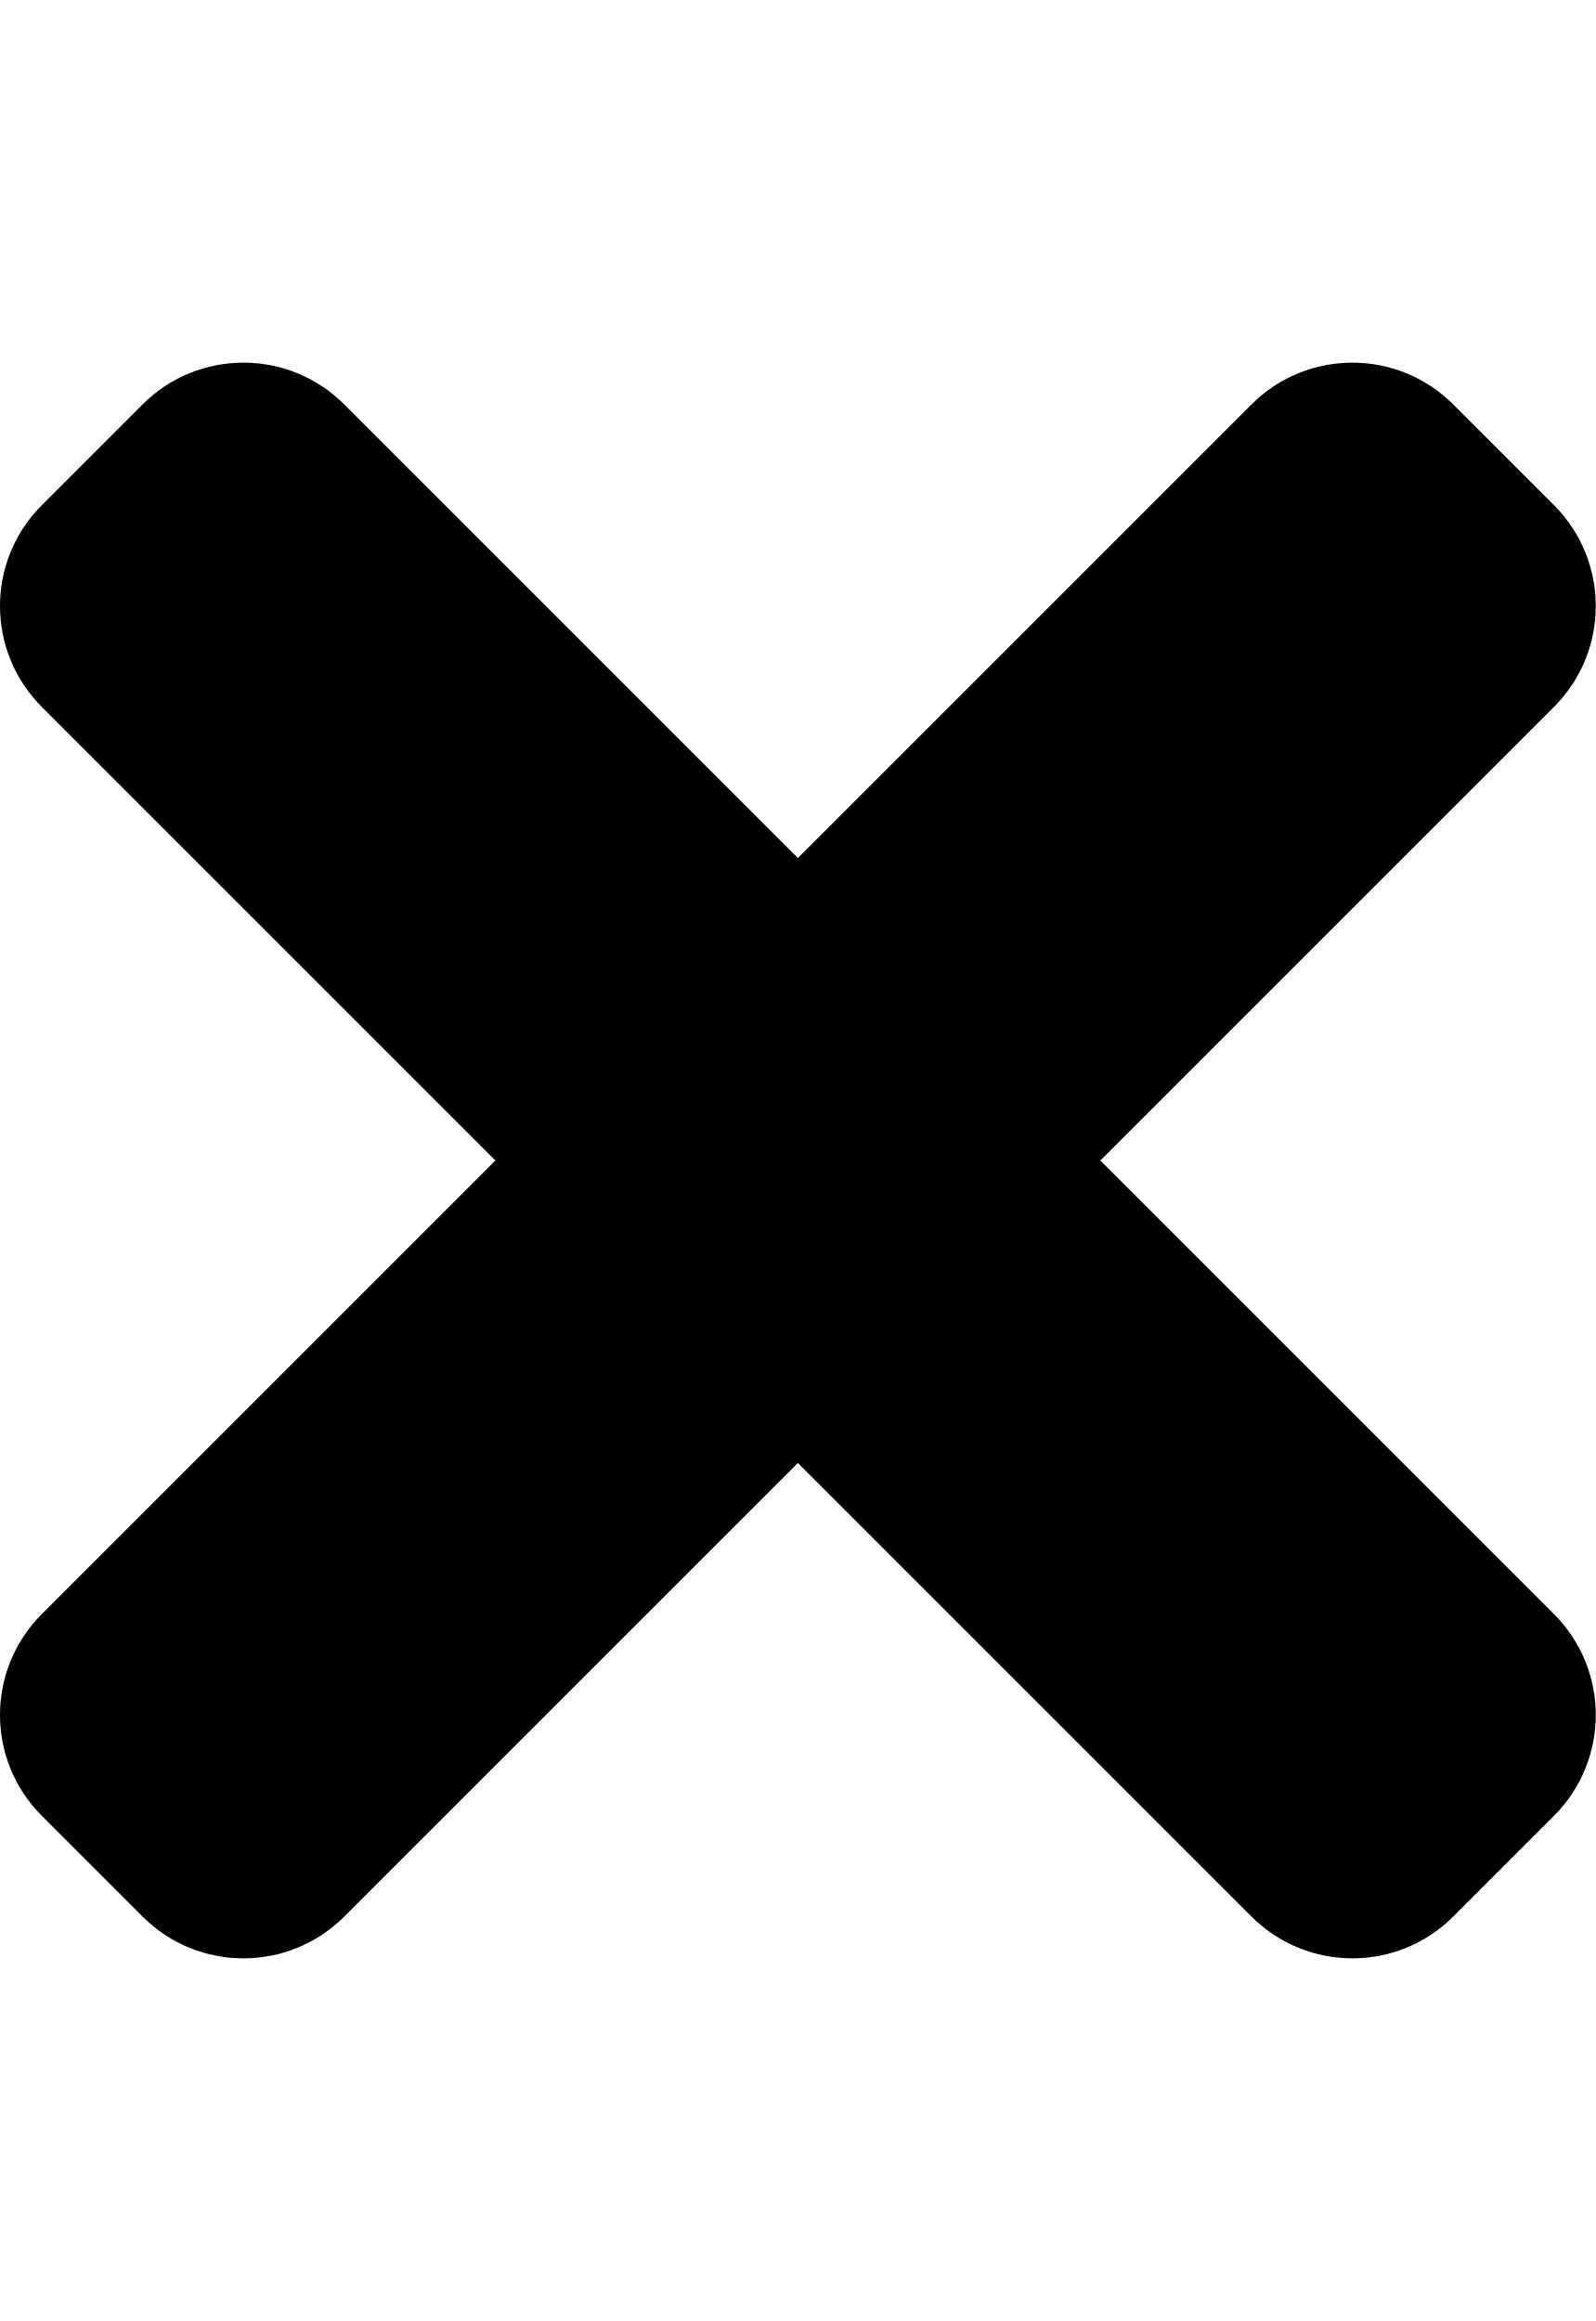
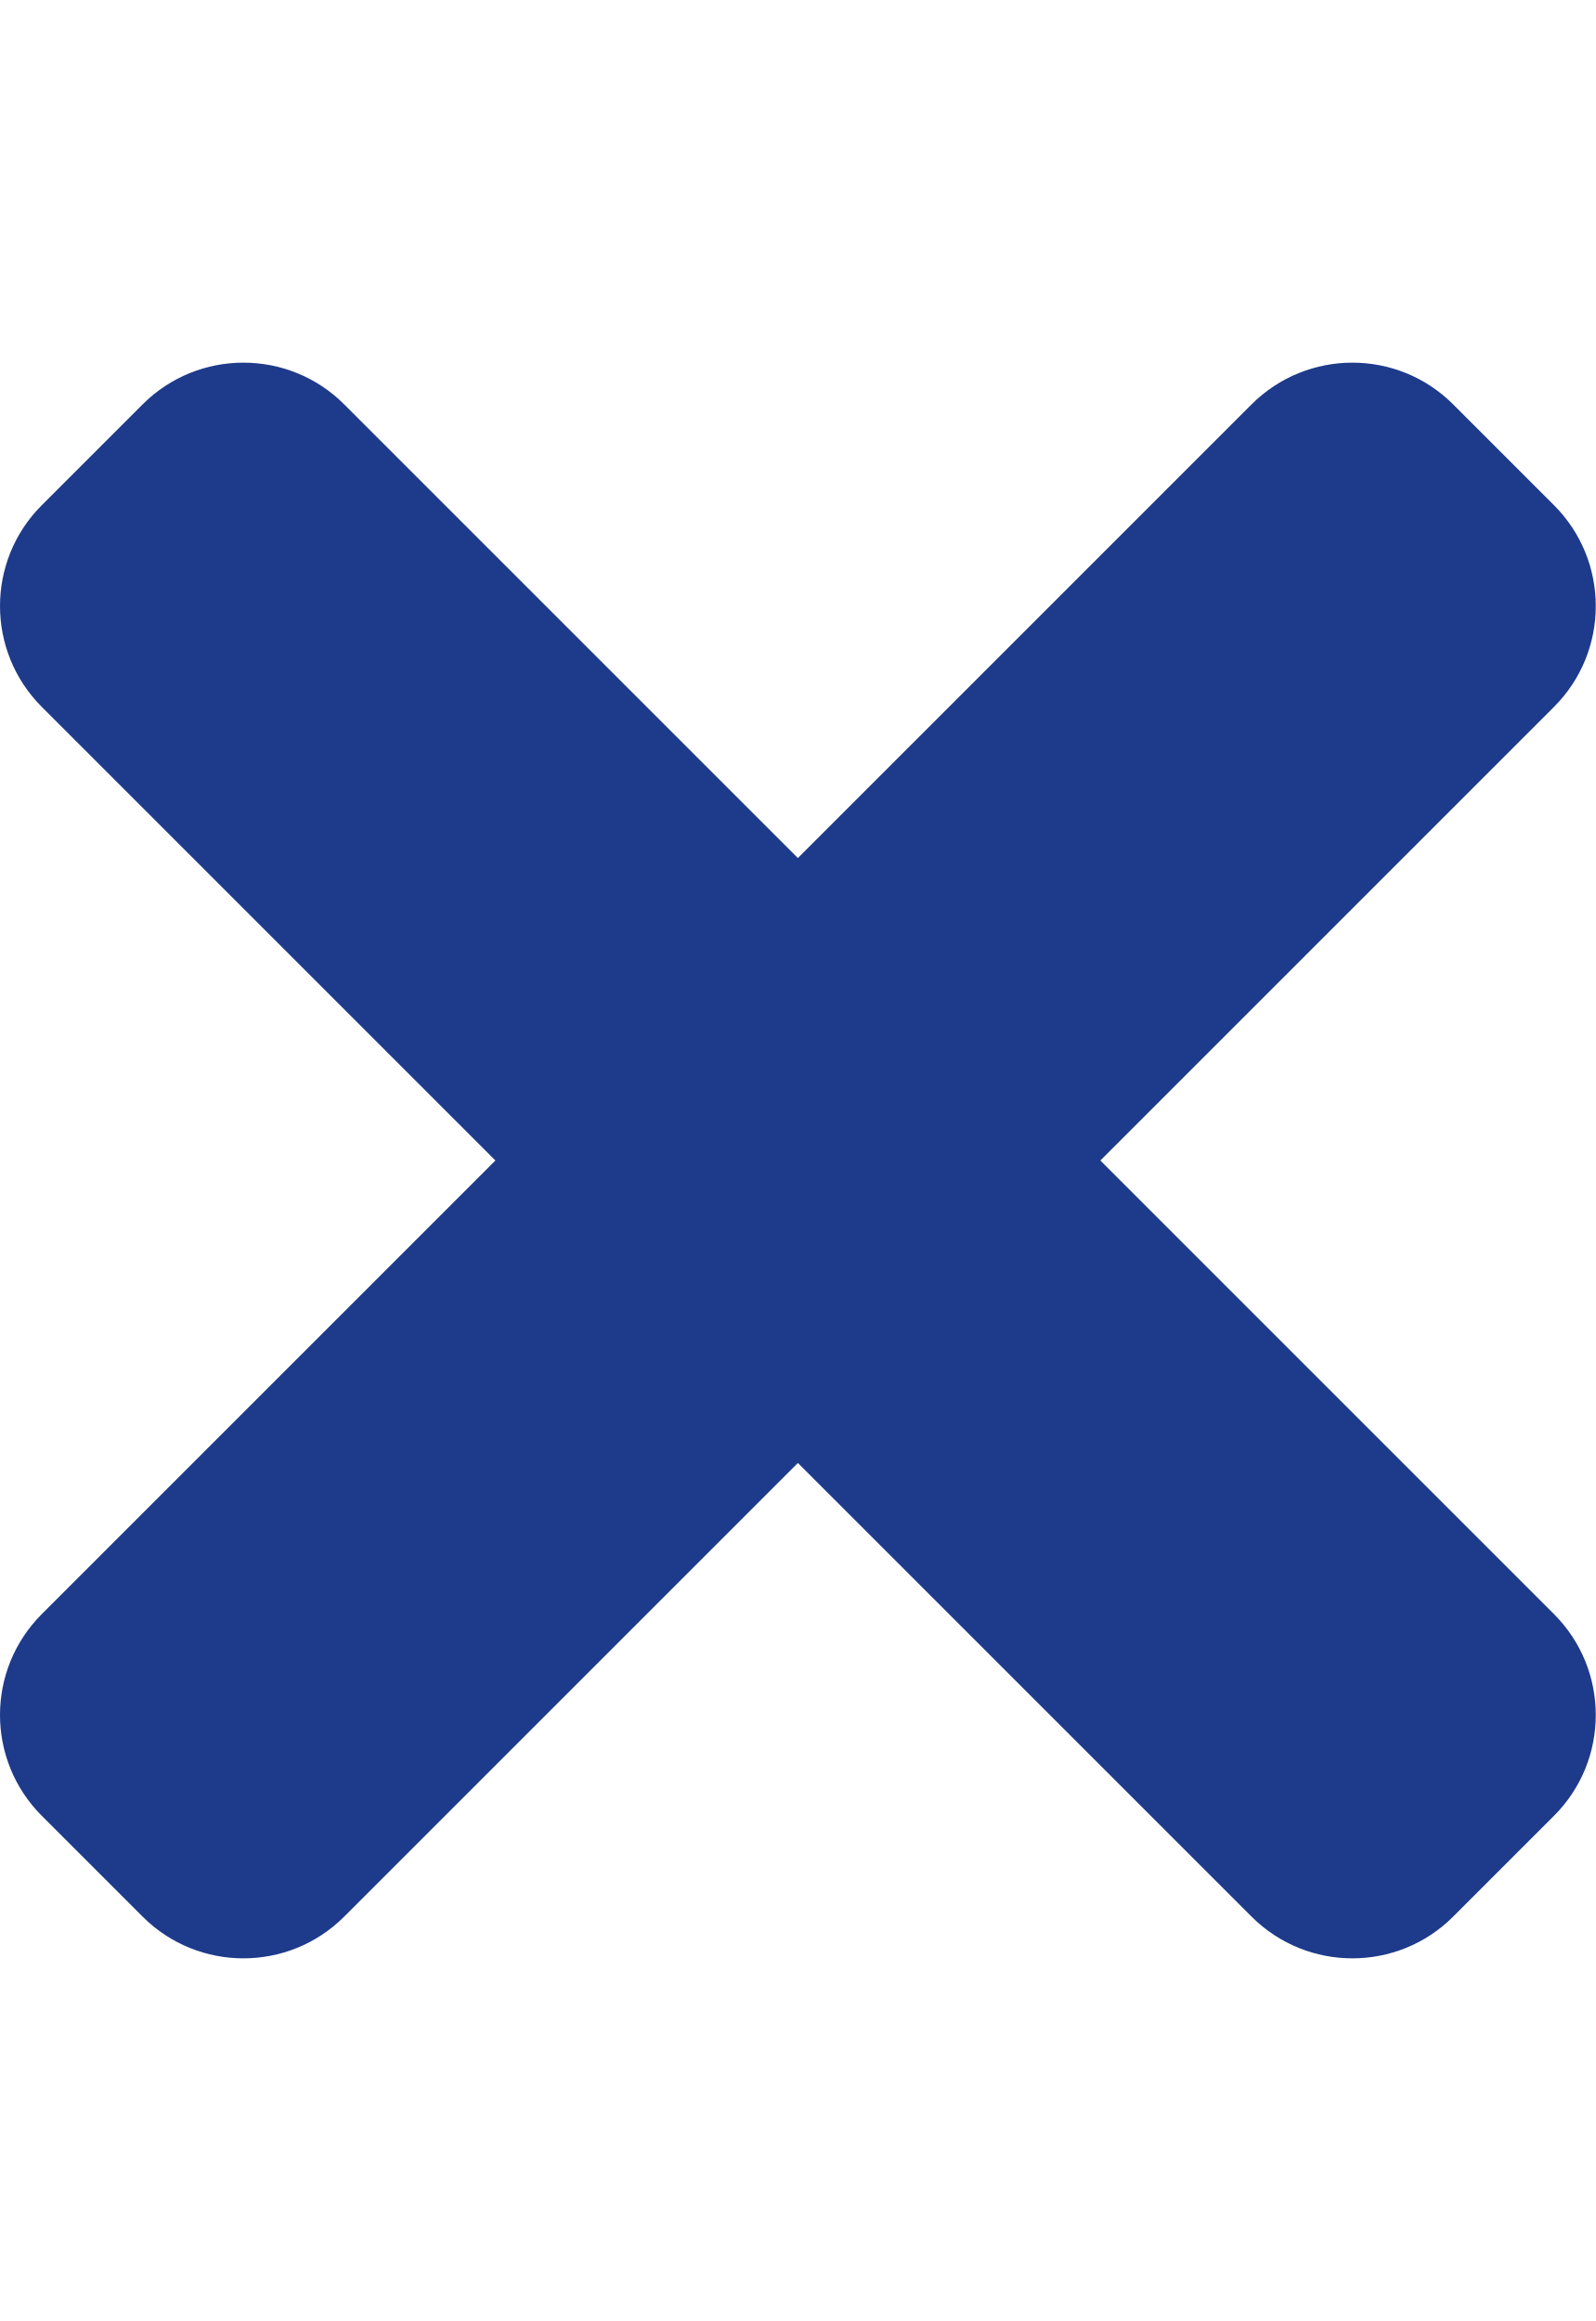
- <svg xmlns="http://www.w3.org/2000/svg" aria-hidden="true" class="e-font-icon-svg e-fas-times" viewBox="0 0 352 512">
+ <svg xmlns="http://www.w3.org/2000/svg" aria-hidden="true" fill="#1E3A8A" class="e-font-icon-svg e-fas-times" viewBox="0 0 352 512">
  <path d="M242.72 256l100.07-100.07c12.28-12.28 12.28-32.19 0-44.48l-22.24-22.24c-12.28-12.28-32.19-12.28-44.48 0L176 189.28 75.93 89.21c-12.28-12.28-32.19-12.28-44.48 0L9.21 111.45c-12.28 12.28-12.28 32.19 0 44.48L109.28 256 9.21 356.07c-12.28 12.28-12.28 32.19 0 44.48l22.24 22.24c12.28 12.28 32.2 12.28 44.48 0L176 322.72l100.07 100.07c12.28 12.28 32.2 12.28 44.48 0l22.24-22.24c12.28-12.28 12.28-32.19 0-44.48L242.72 256z" />
</svg>
